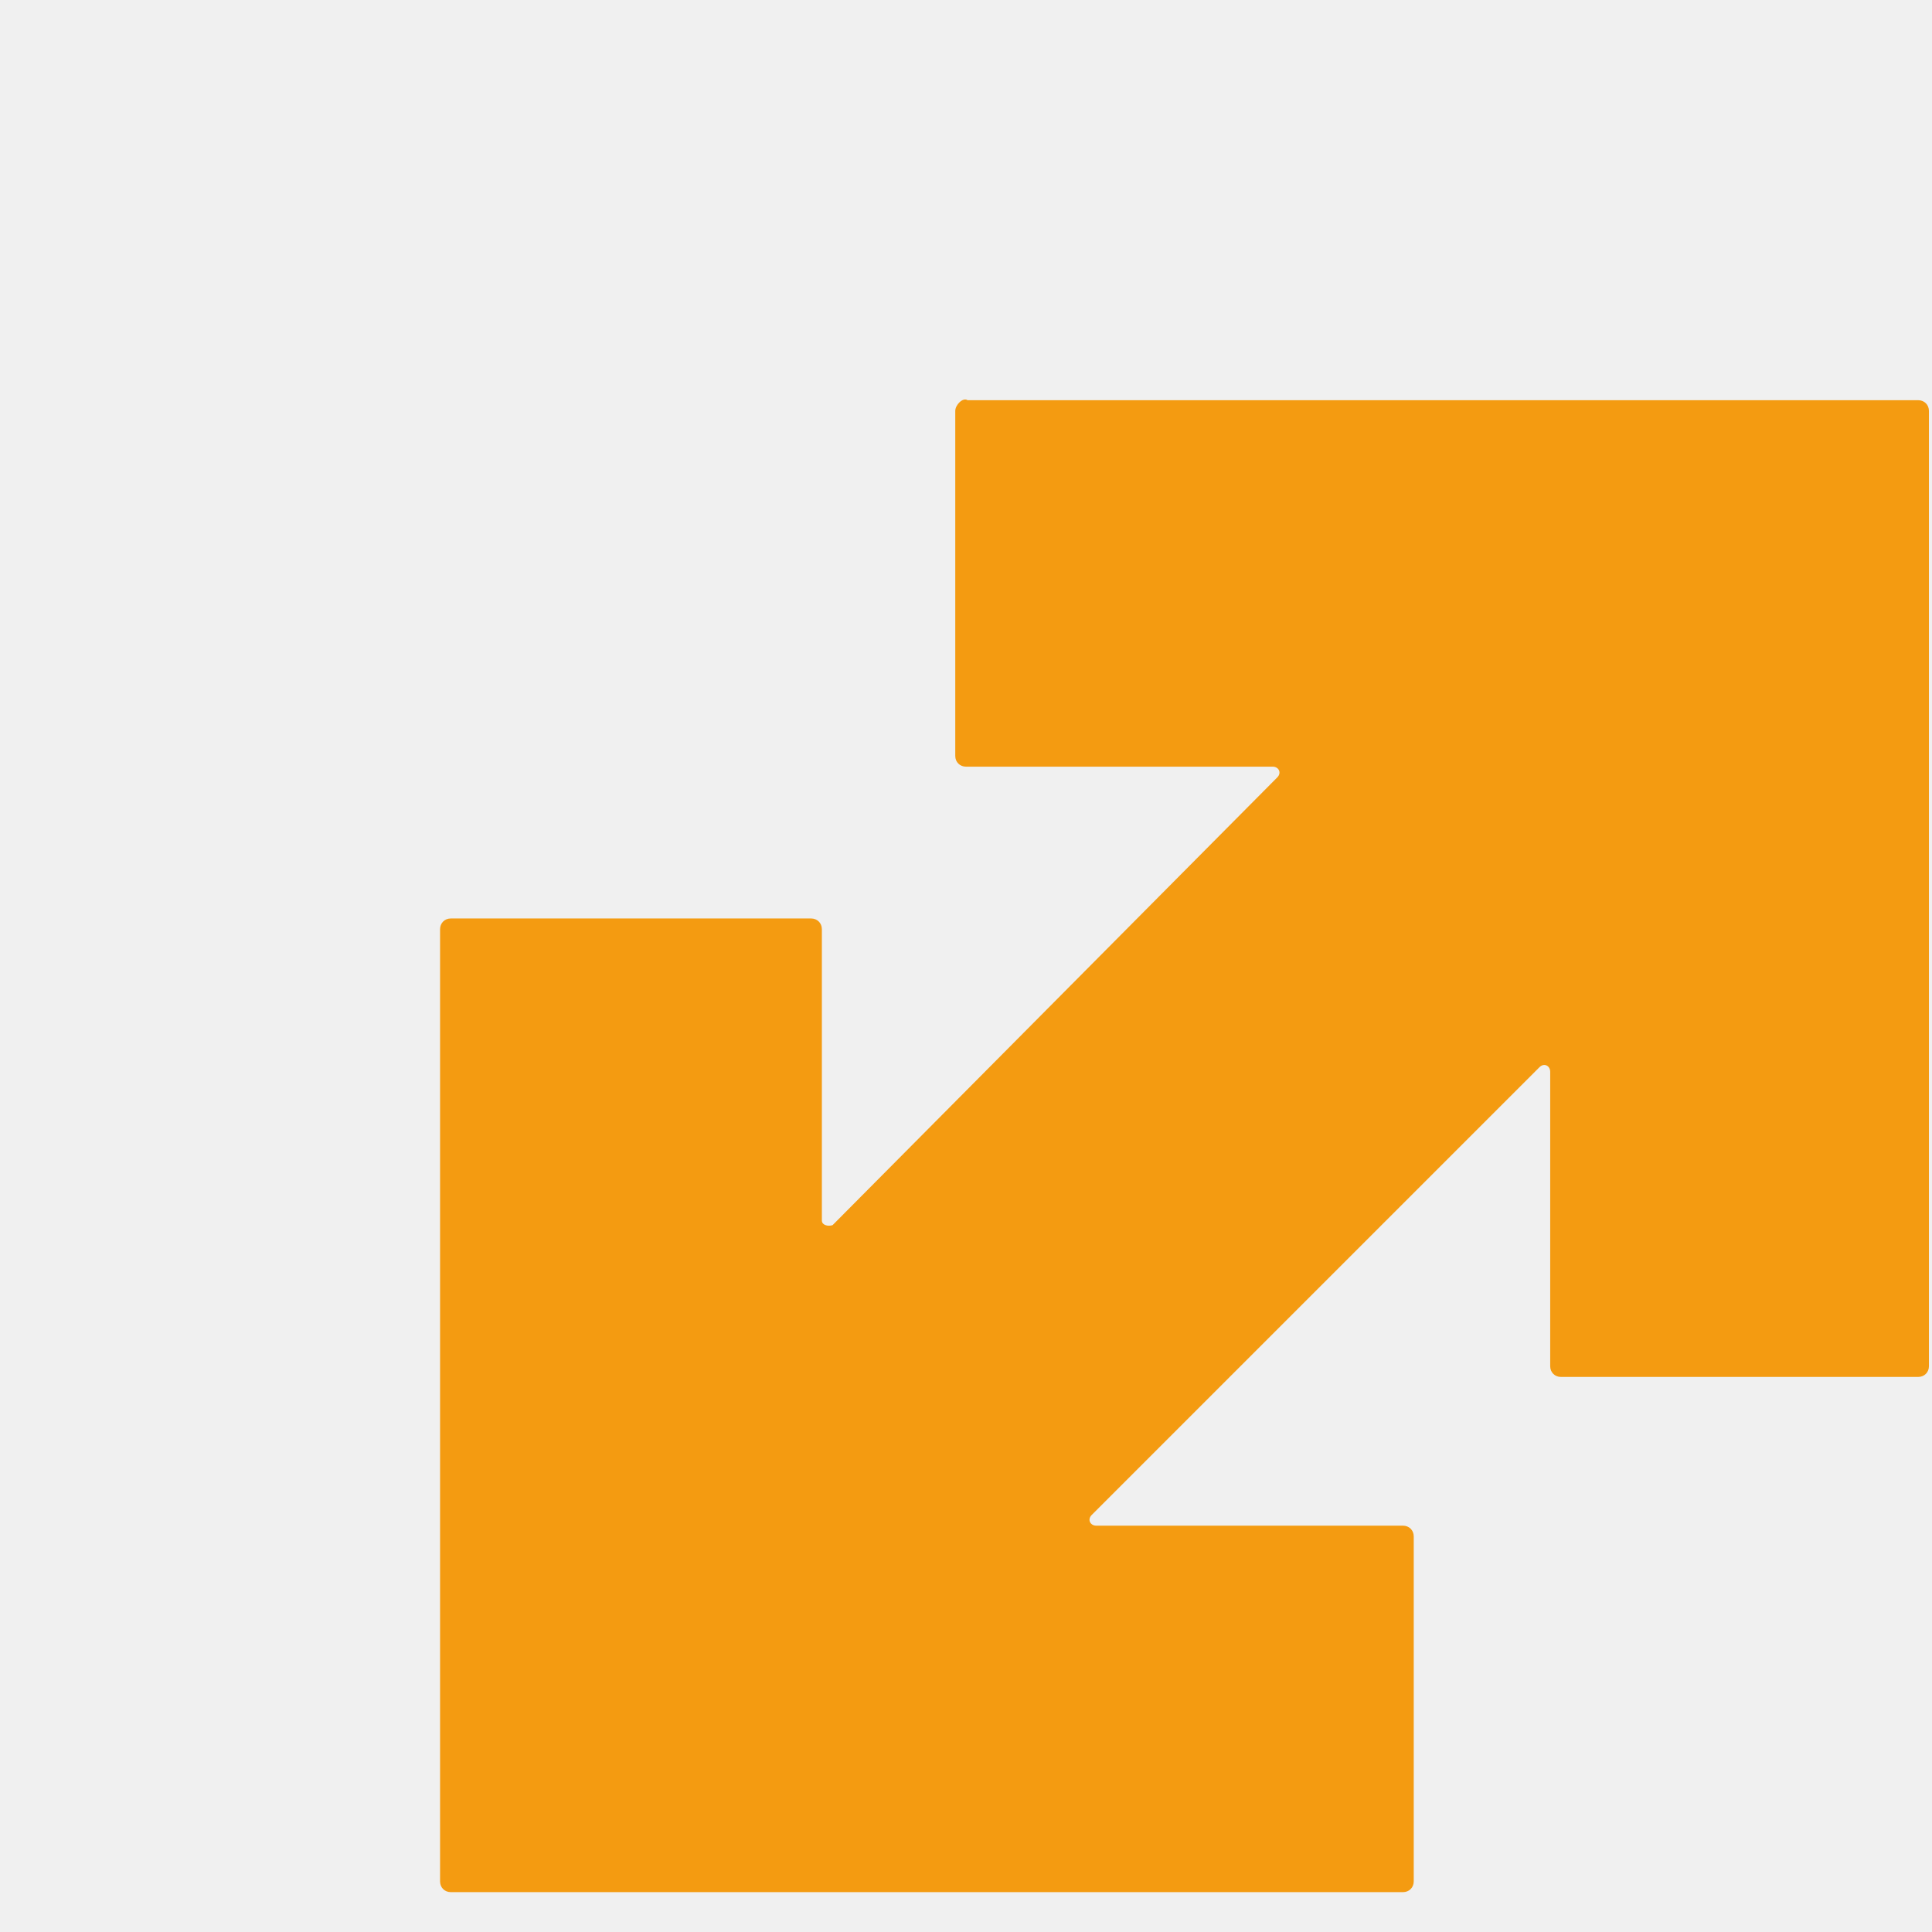
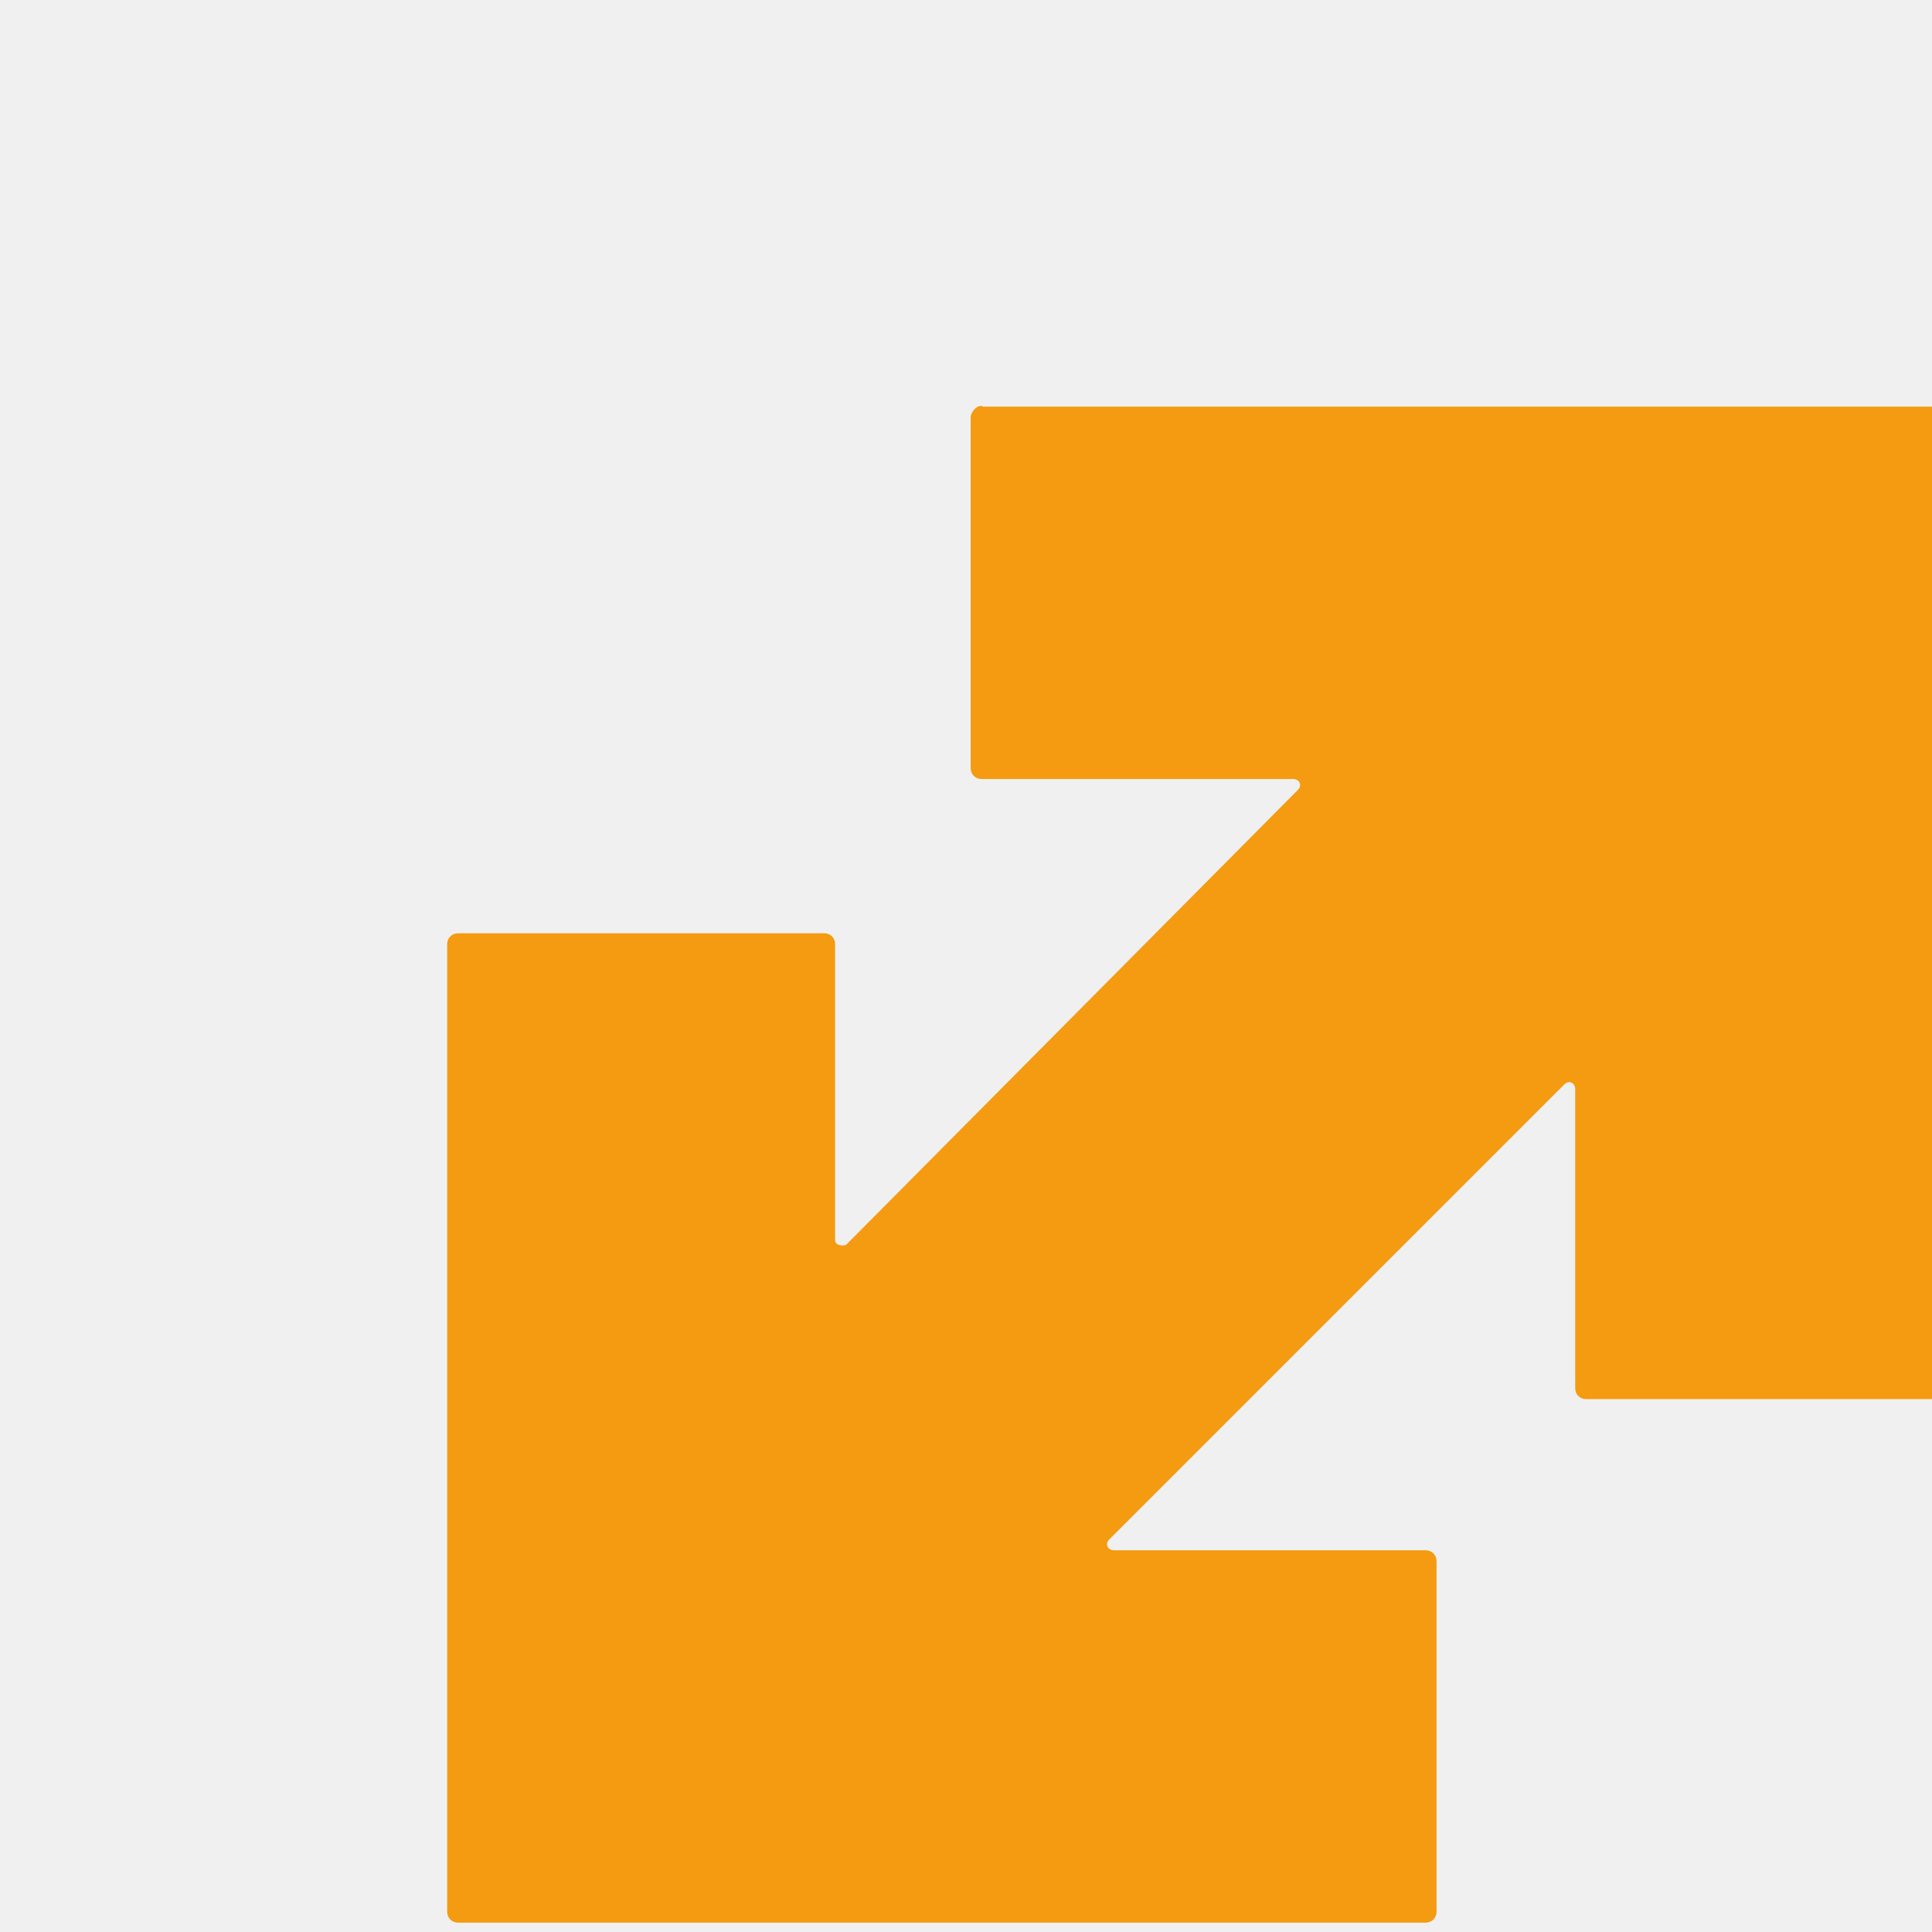
- <svg xmlns="http://www.w3.org/2000/svg" version="1.1" id="Layer_1" x="0px" y="0px" width="22pt" height="22pt" viewBox="0 0 126 126" style="enable-background:new 0 0 126 126;" xml:space="preserve">
+ <svg xmlns="http://www.w3.org/2000/svg" version="1.1" id="Layer_1" x="0px" y="0px" width="22.5pt" height="22.5pt" viewBox="0 0 124 124" style="enable-background:new 0 0 124 124;" xml:space="preserve">
  <style type="text/css">
	.st0{fill:#F49B11;}
	.st1{fill:#123750;}
	.st2{fill:#FFFFFF;}
	.st3{fill:#231F20;}
</style>
  <g>
    <g>
      <g>
        <path class="st0" d="M62.3,26.8v22.5c0,0.4,0.3,0.7,0.7,0.7h20c0.4,0,0.6,0.4,0.3,0.7L54.3,79.9c-0.3,0.1-0.7,0-0.7-0.3v-19     c0-0.4-0.3-0.7-0.7-0.7H29.4c-0.4,0-0.7,0.3-0.7,0.7v62.1c0,0.4,0.3,0.7,0.7,0.7h62.1c0.4,0,0.7-0.3,0.7-0.7v-22.5     c0-0.4-0.3-0.7-0.7-0.7h-20c-0.4,0-0.6-0.4-0.3-0.7l29.2-29.2c0.3-0.3,0.7-0.1,0.7,0.3v19.2c0,0.4,0.3,0.7,0.7,0.7h23.3     c0.4,0,0.7-0.3,0.7-0.7V26.8c0-0.4-0.3-0.7-0.7-0.7h-62C62.8,25.9,62.3,26.4,62.3,26.8z" />
      </g>
    </g>
  </g>
</svg>
